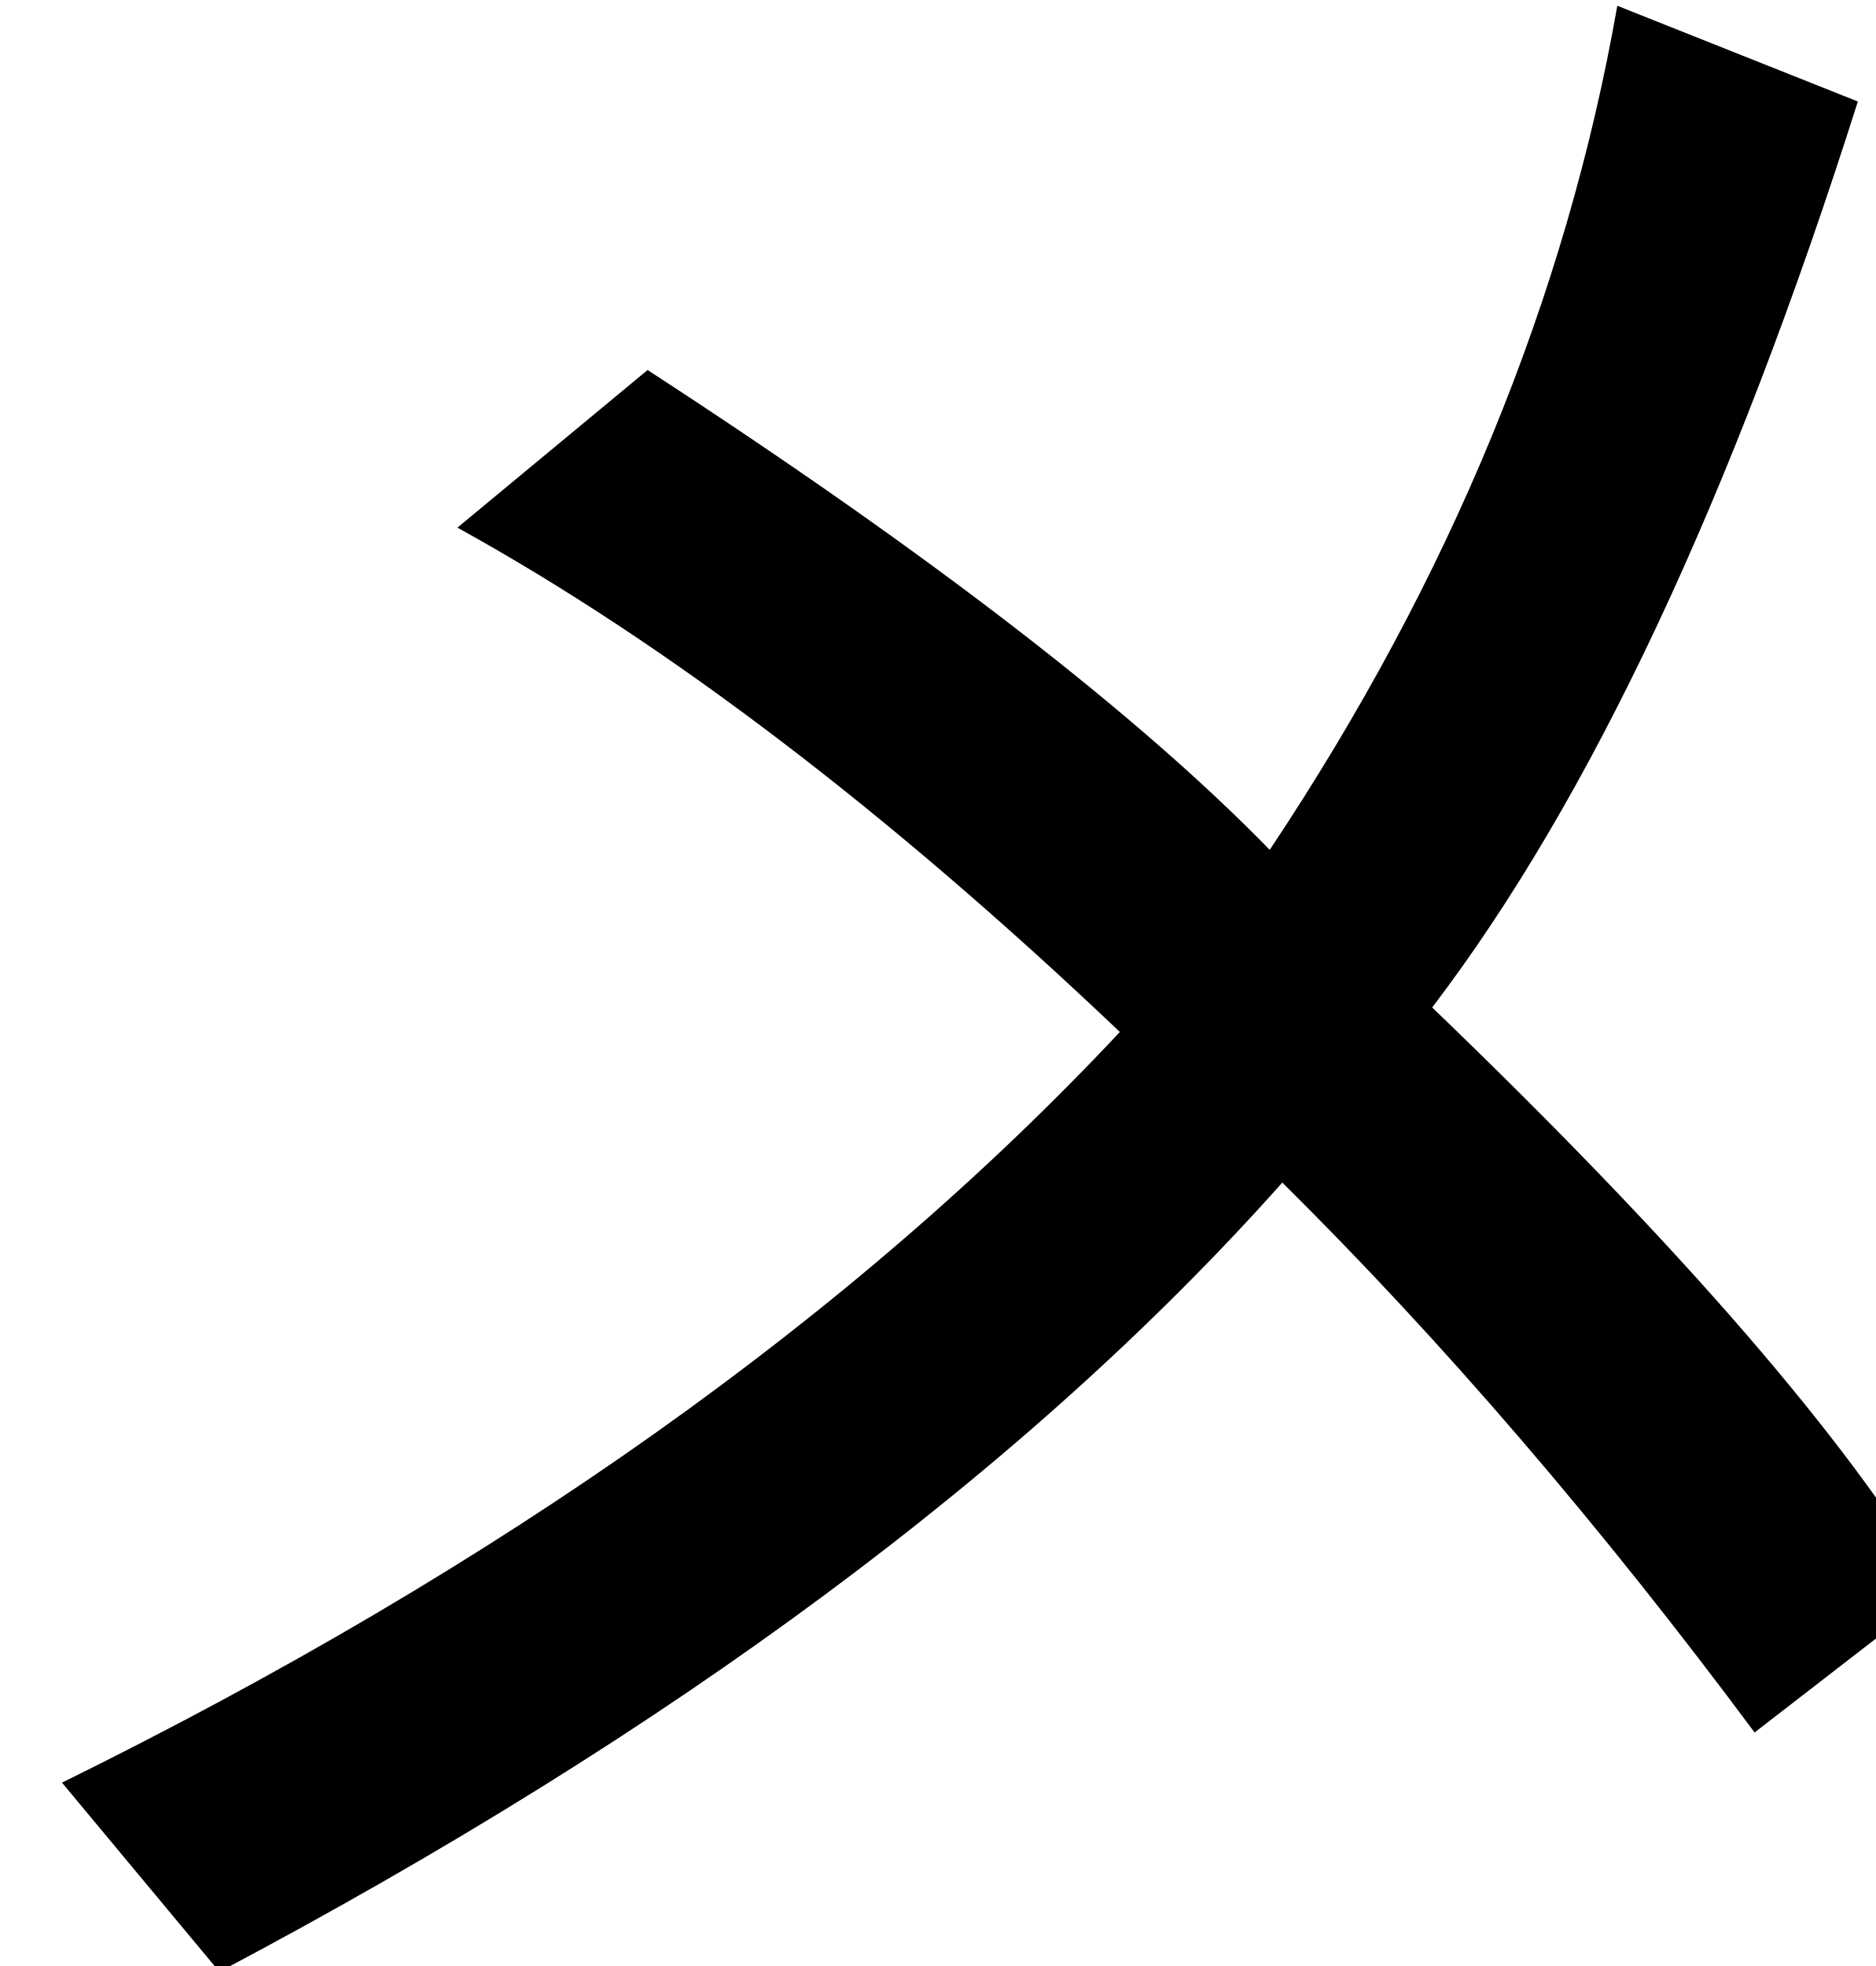
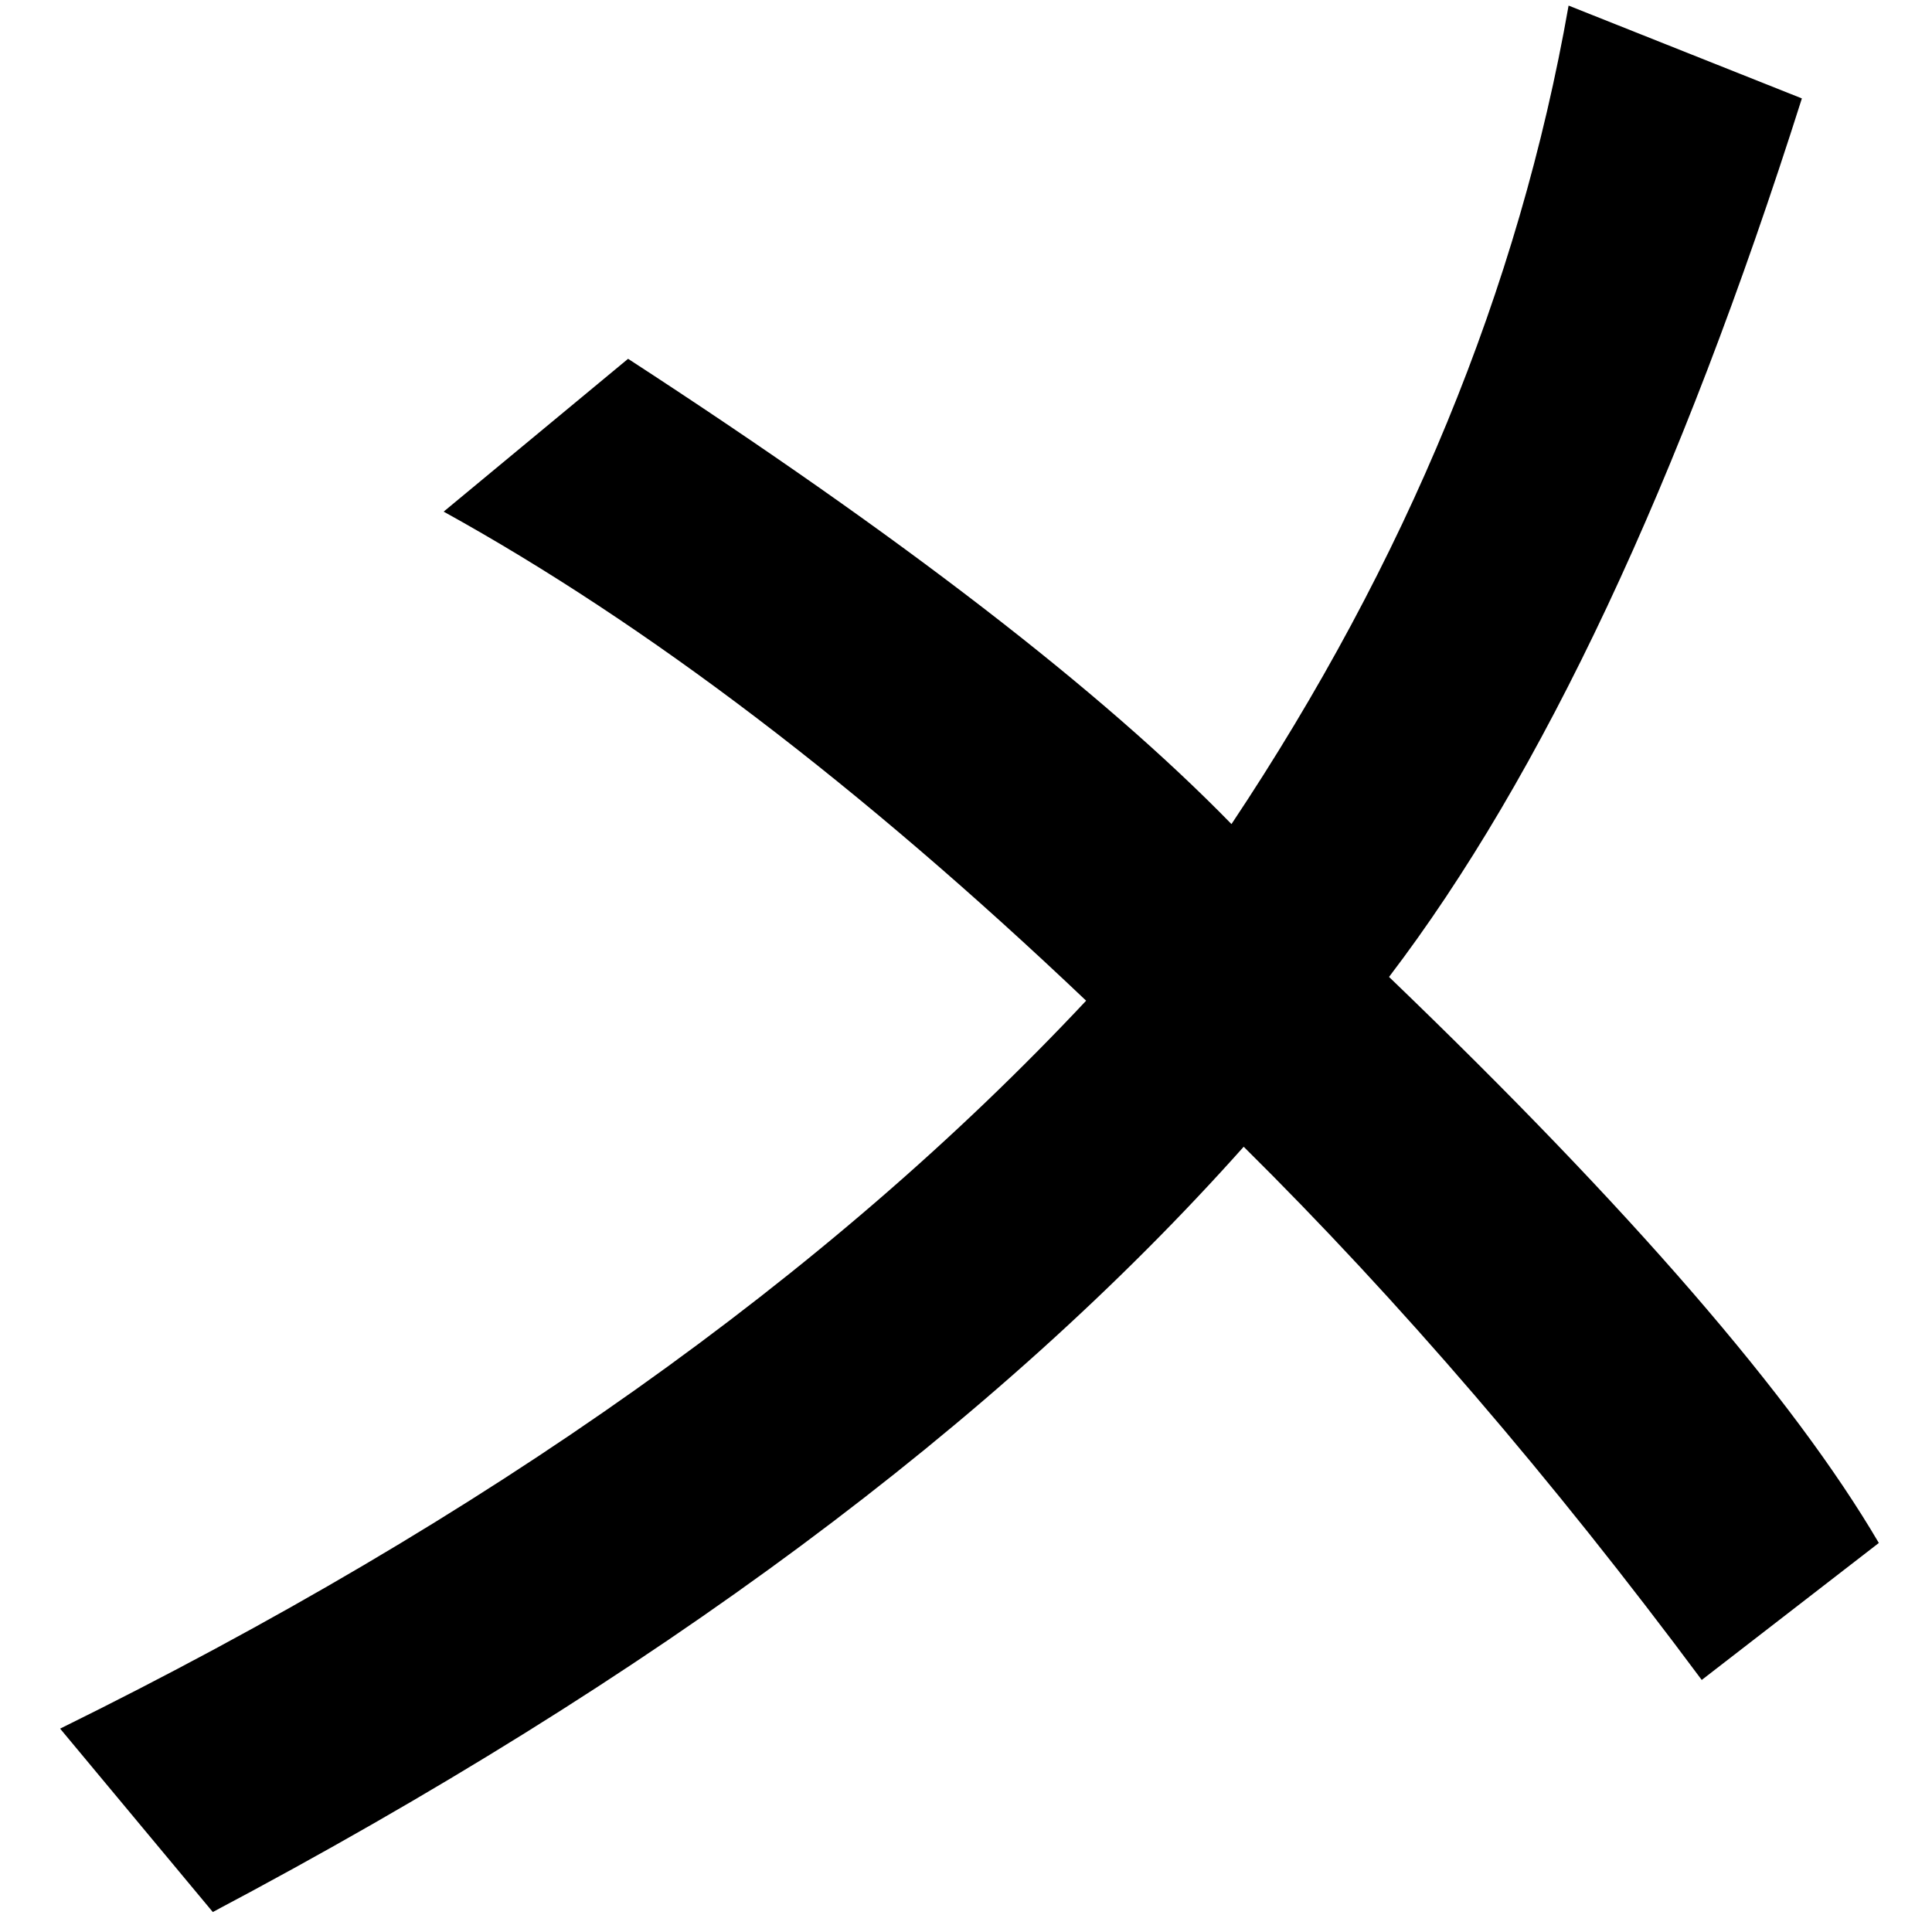
- <svg xmlns="http://www.w3.org/2000/svg" fill-opacity="1" color-rendering="auto" color-interpolation="auto" text-rendering="auto" stroke="black" stroke-linecap="square" stroke-miterlimit="10" shape-rendering="auto" stroke-opacity="1" fill="black" stroke-dasharray="none" font-weight="normal" stroke-width="1" font-family="'Dialog'" font-style="normal" stroke-linejoin="miter" font-size="12" stroke-dashoffset="0" image-rendering="auto" version="1.1" id="svg9">
+ <svg xmlns="http://www.w3.org/2000/svg" fill-opacity="1" color-rendering="auto" color-interpolation="auto" text-rendering="auto" stroke="black" stroke-linecap="square" stroke-miterlimit="10" shape-rendering="auto" stroke-opacity="1" fill="black" stroke-dasharray="none" font-weight="normal" stroke-width="1" font-family="'Dialog'" font-style="normal" stroke-linejoin="miter" font-size="12" stroke-dashoffset="0" image-rendering="auto" version="1.1" id="svg9" width="100%" height="100%" viewBox="0 0 100 100" preserveAspectRatio="xMidYMid meet">
  <defs id="genericDefs" />
  <g id="g7" transform="matrix(0.4495733,0,0,0.4166879,-10.85989,-66.04232)">
    <g id="g5">
      <path d="m 240.469,350.156 -20.391,17.016 Q 194.203,329.625 167.344,300.938 124.734,352.547 48.656,396 L 31.078,373.219 Q 104.625,334.125 149.203,282.797 110.391,243 75.234,222.047 l 21.234,-18.984 q 47.109,33.047 69.469,57.797 30.234,-48.938 38.812,-101.672 l 26.859,11.531 q -21.094,71.719 -47.531,109.125 41.625,43.172 56.391,70.312 z" id="path3" style="stroke:none" />
    </g>
  </g>
</svg>
